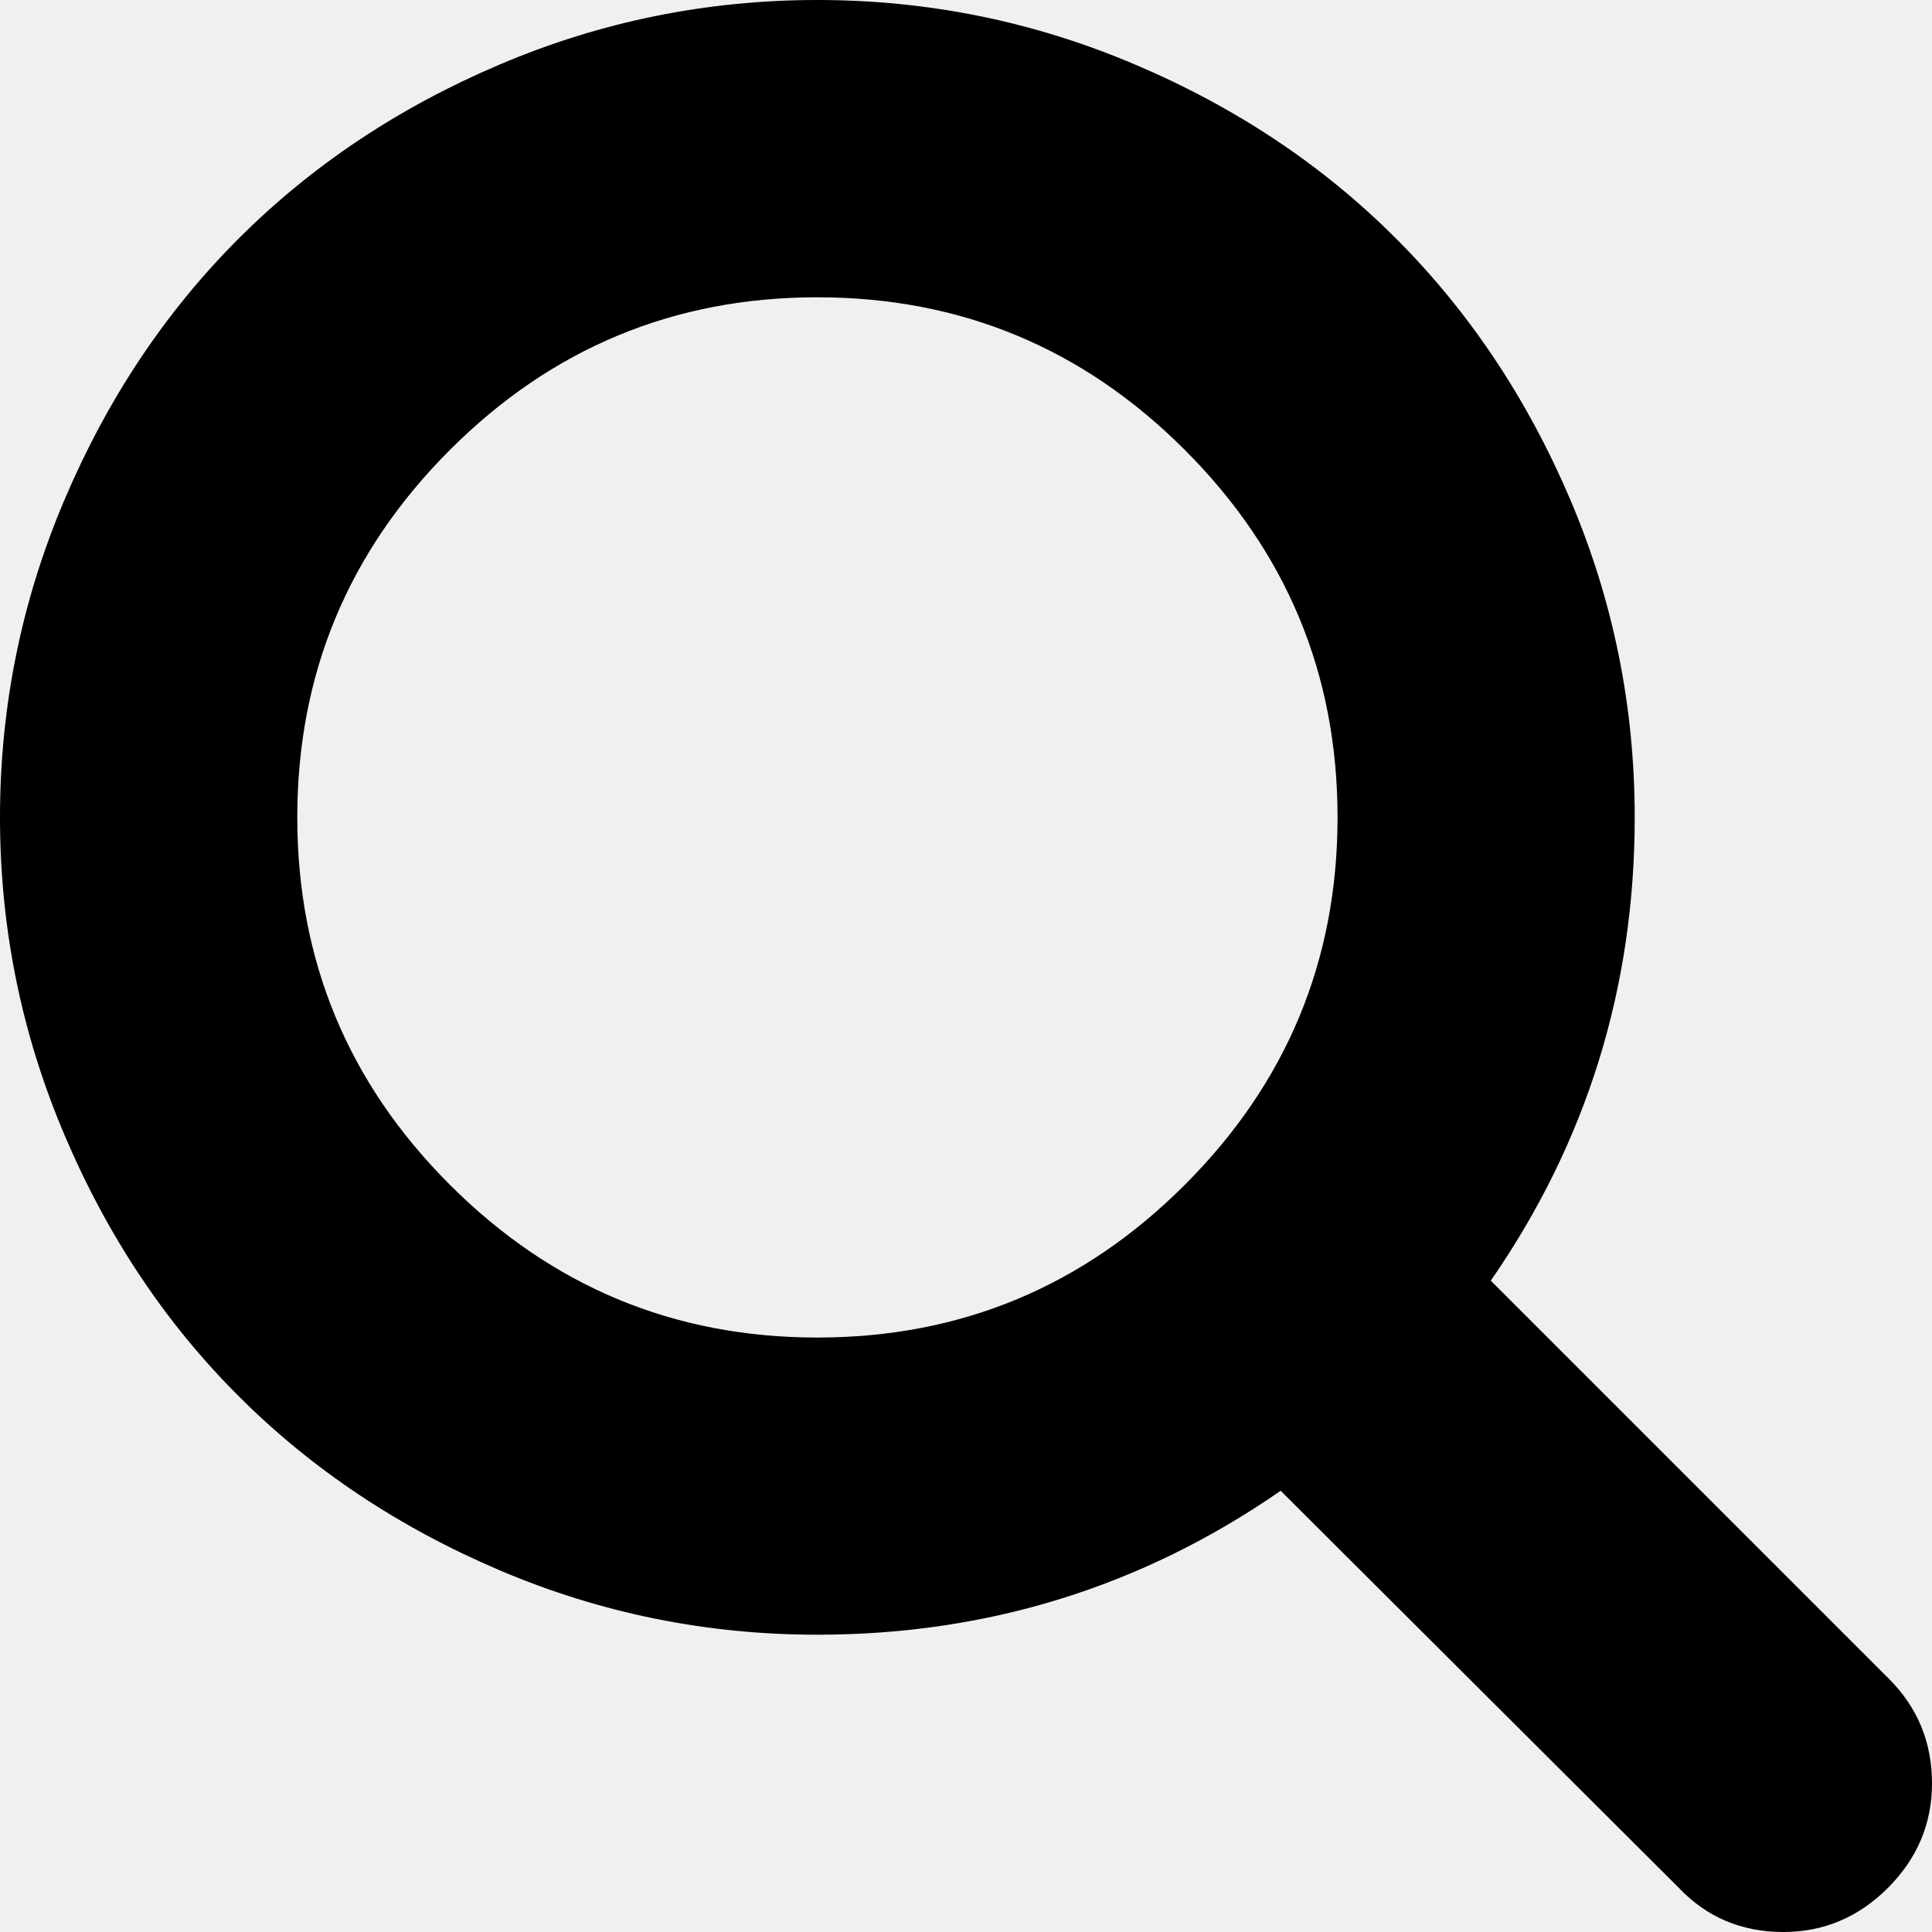
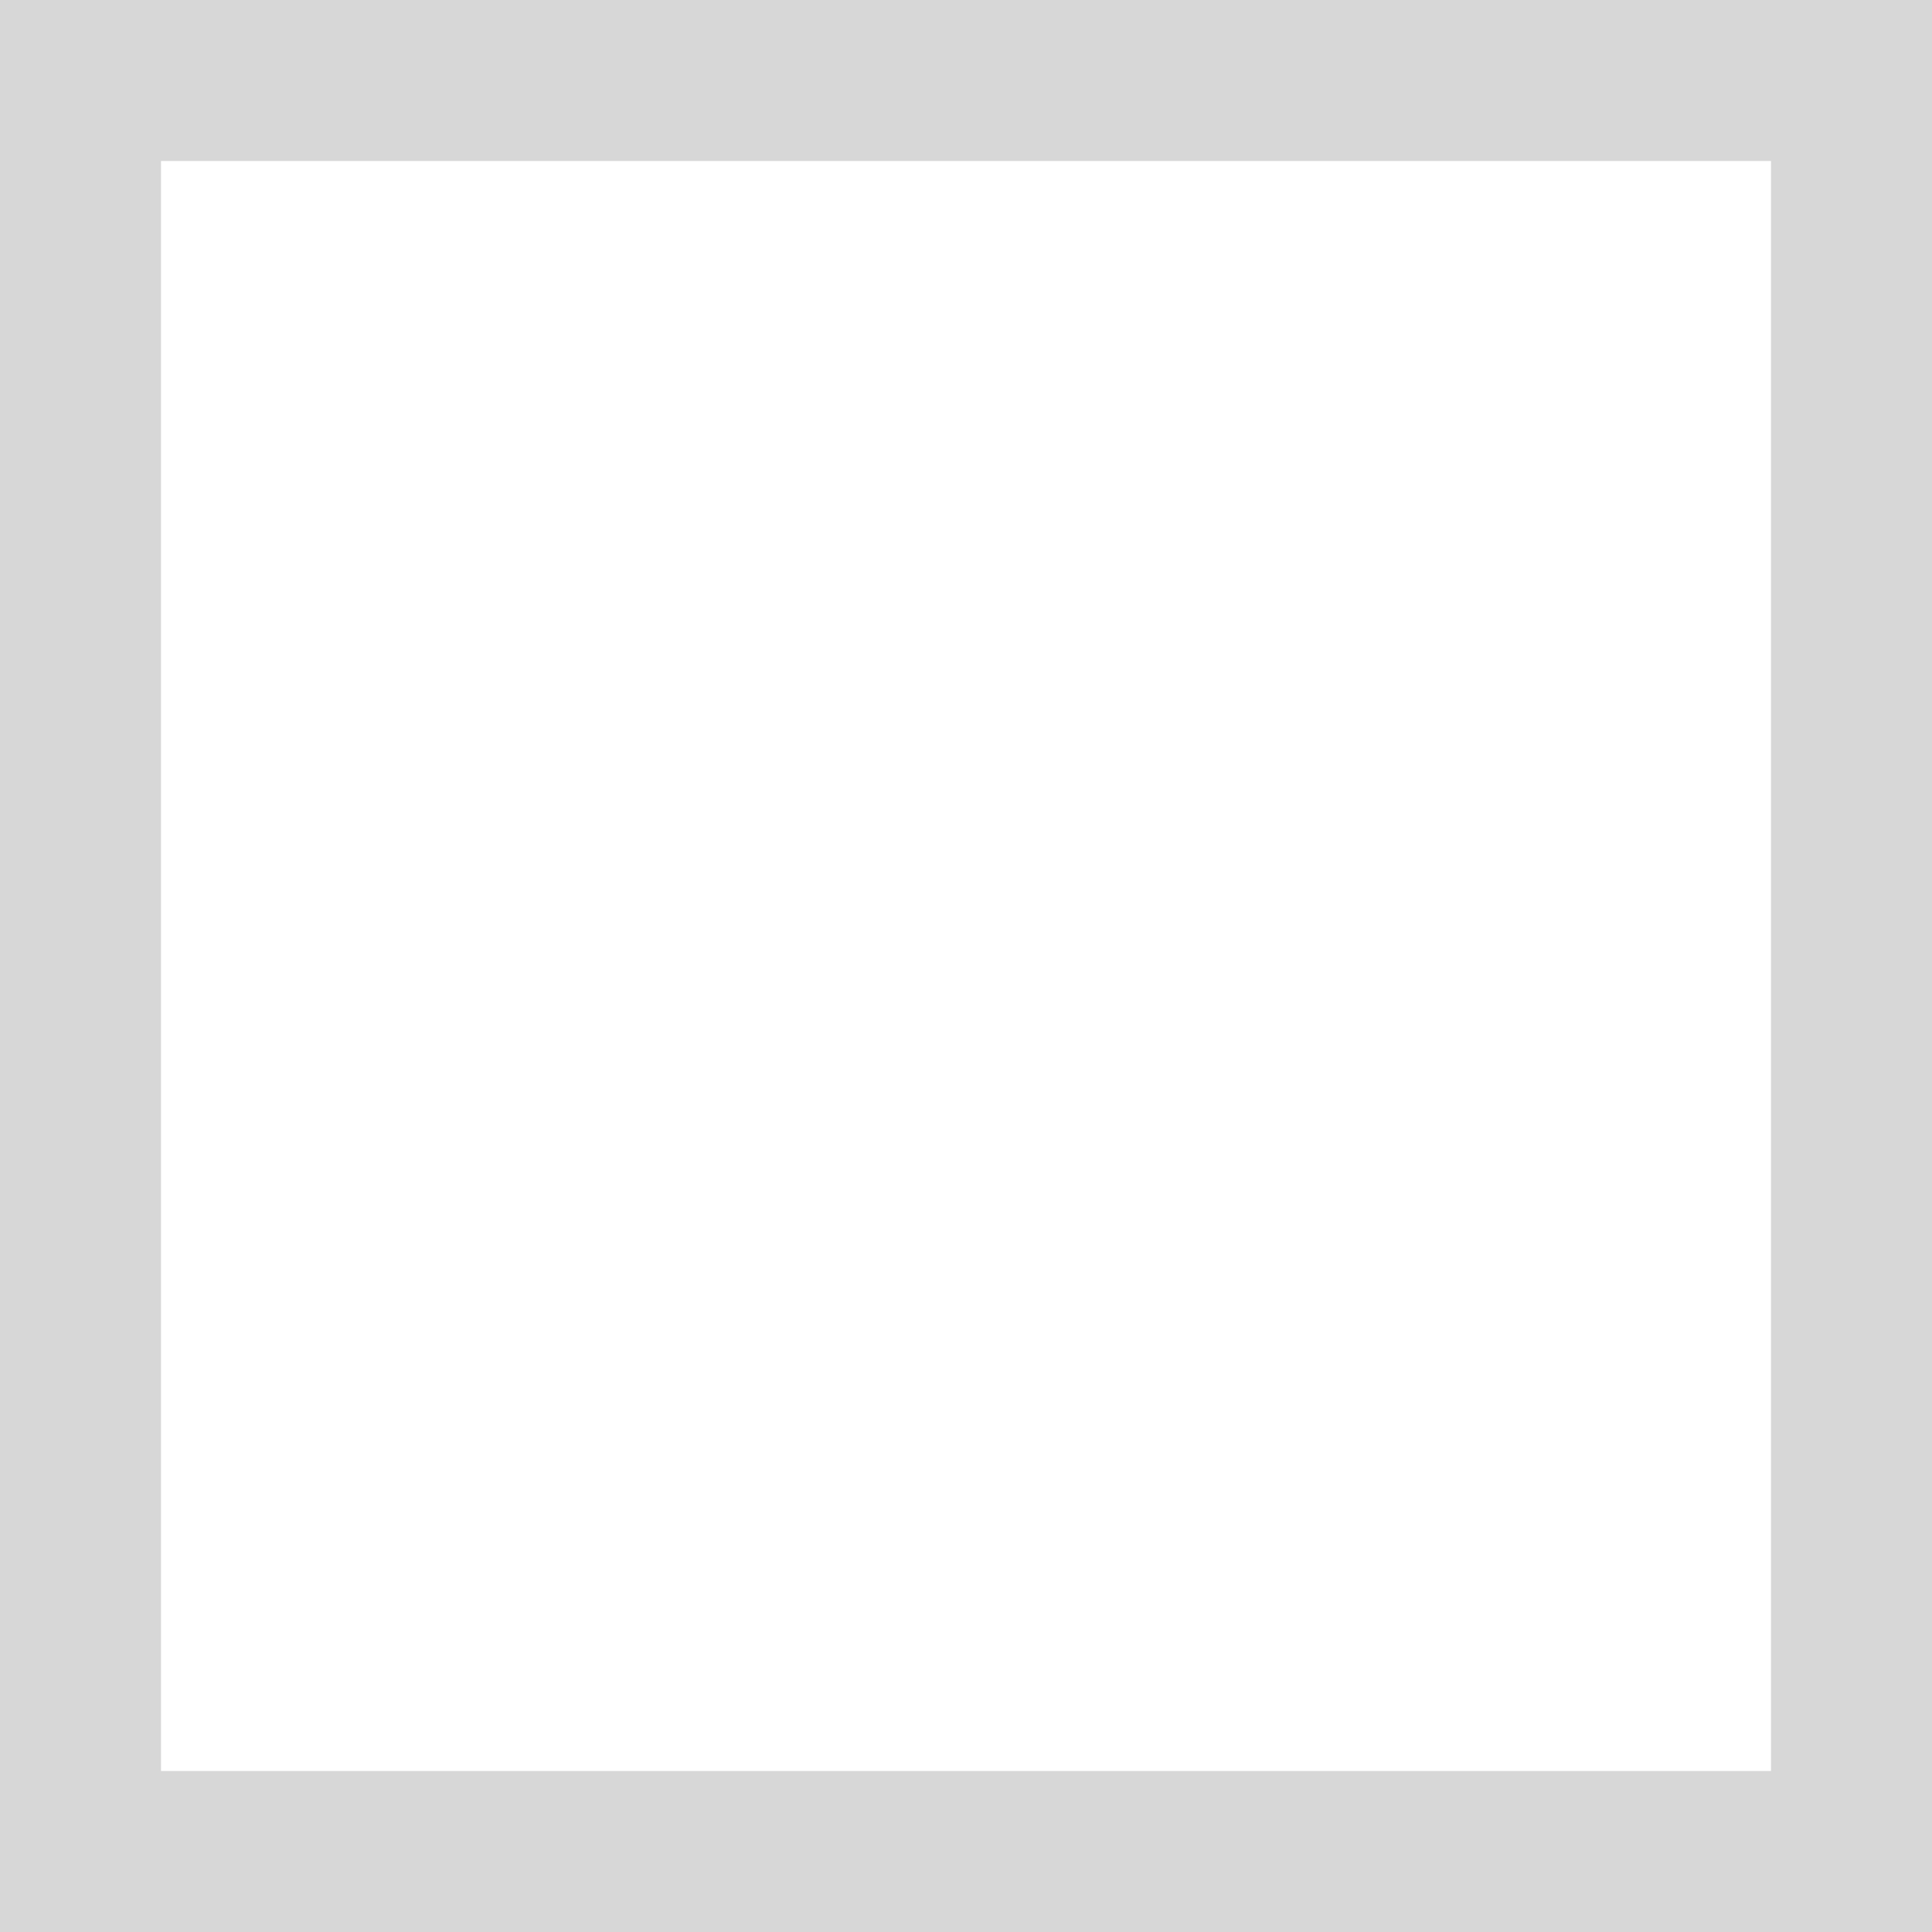
- <svg xmlns="http://www.w3.org/2000/svg" version="1.1" width="16px" height="16px">
-   <g transform="matrix(1 0 0 1 -662 -187 )">
-     <path d="M 9.812 9.812  C 10.655 8.97  11.077 7.955  11.077 6.769  C 11.077 5.583  10.655 4.569  9.812 3.726  C 8.97 2.883  7.955 2.462  6.769 2.462  C 5.583 2.462  4.569 2.883  3.726 3.726  C 2.883 4.569  2.462 5.583  2.462 6.769  C 2.462 7.955  2.883 8.97  3.726 9.812  C 4.569 10.655  5.583 11.077  6.769 11.077  C 7.955 11.077  8.97 10.655  9.812 9.812  Z M 15.644 13.904  C 15.881 14.141  16 14.429  16 14.769  C 16 15.103  15.878 15.391  15.635 15.635  C 15.391 15.878  15.103 16  14.769 16  C 14.423 16  14.135 15.878  13.904 15.635  L 10.606 12.346  C 9.458 13.141  8.179 13.538  6.769 13.538  C 5.853 13.538  4.976 13.361  4.139 13.005  C 3.303 12.649  2.582 12.168  1.976 11.562  C 1.37 10.957  0.889 10.236  0.534 9.399  C 0.178 8.562  0 7.686  0 6.769  C 0 5.853  0.178 4.976  0.534 4.139  C 0.889 3.303  1.37 2.582  1.976 1.976  C 2.582 1.37  3.303 0.889  4.139 0.534  C 4.976 0.178  5.853 0  6.769 0  C 7.686 0  8.562 0.178  9.399 0.534  C 10.236 0.889  10.957 1.37  11.562 1.976  C 12.168 2.582  12.649 3.303  13.005 4.139  C 13.361 4.976  13.538 5.853  13.538 6.769  C 13.538 8.179  13.141 9.458  12.346 10.606  L 15.644 13.904  Z " fill-rule="nonzero" fill="#000000" stroke="none" transform="matrix(1 0 0 1 662 187 )" />
-   </g>
+ <svg xmlns="http://www.w3.org/2000/svg" version="1.1" width="12px" height="12px" viewBox="252 152.5  12 12">
+   <path d="M 252.5 153  L 263.5 153  L 263.5 164  L 252.5 164  L 252.5 153  Z " fill-rule="nonzero" fill="#ffffff" stroke="none" />
+   <path d="M 252.5 153  L 263.5 153  L 263.5 164  L 252.5 164  L 252.5 153  Z " stroke-width="1" stroke="#d7d7d7" fill="none" />
</svg>
